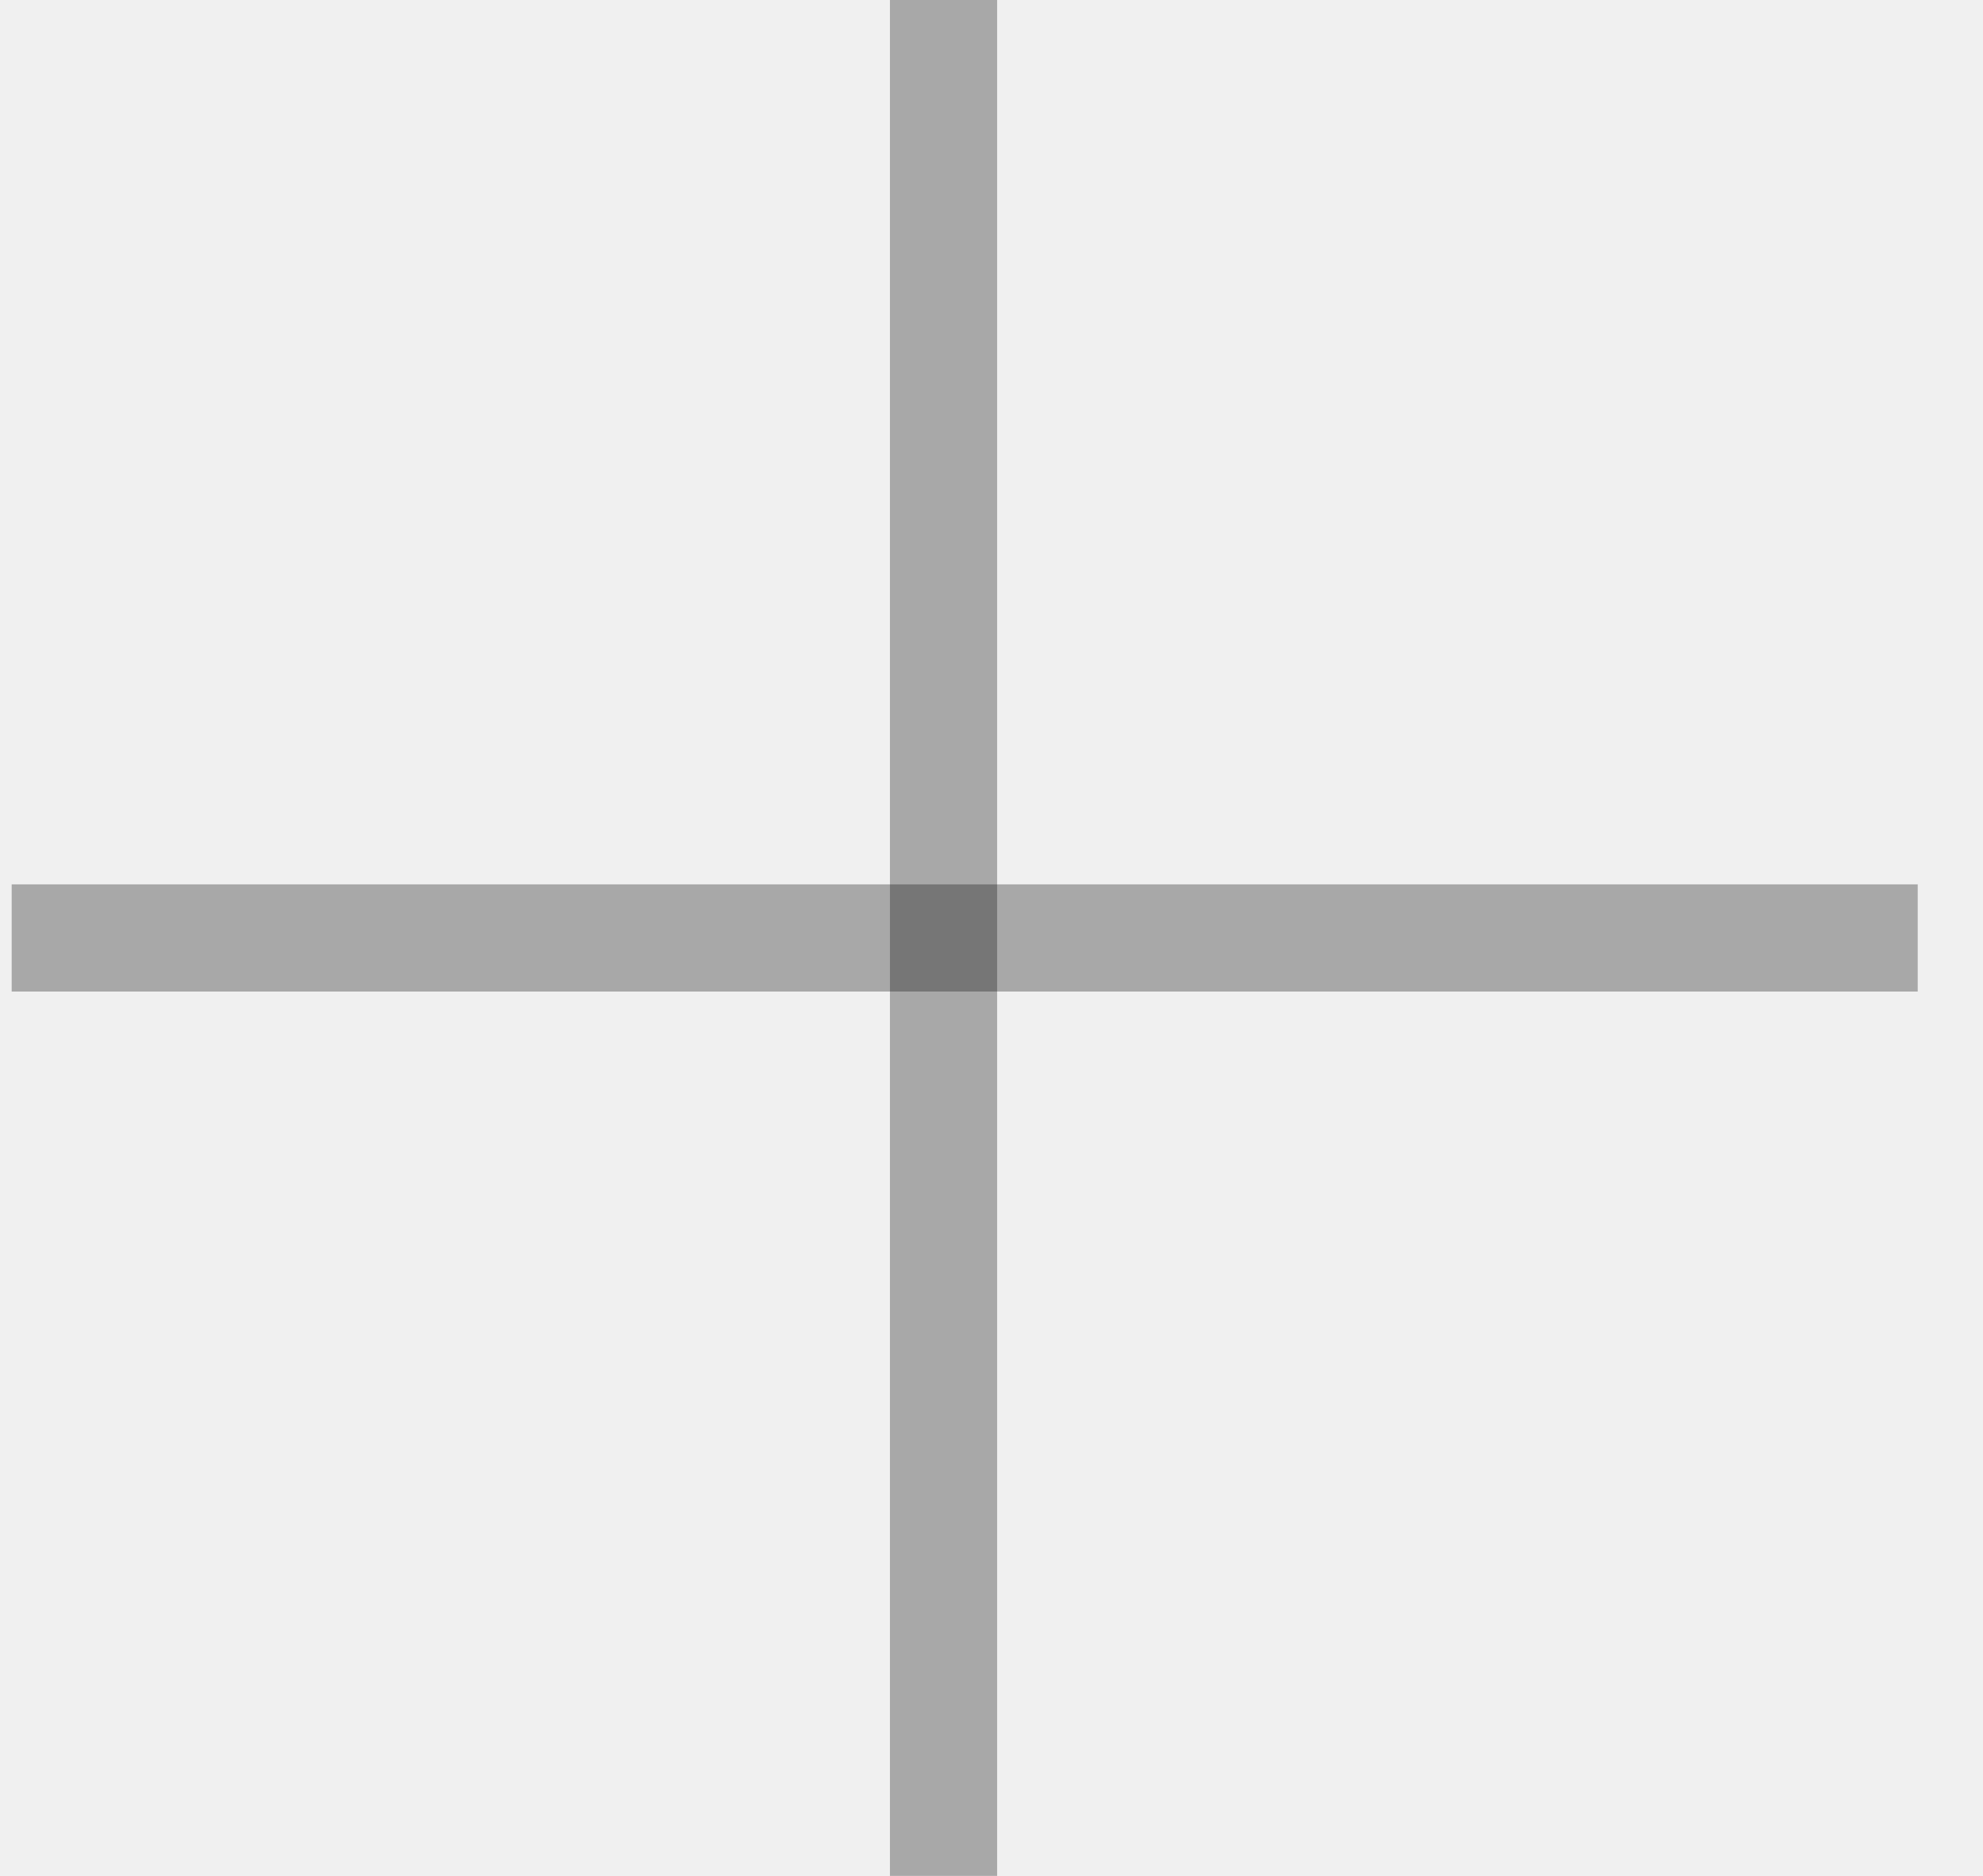
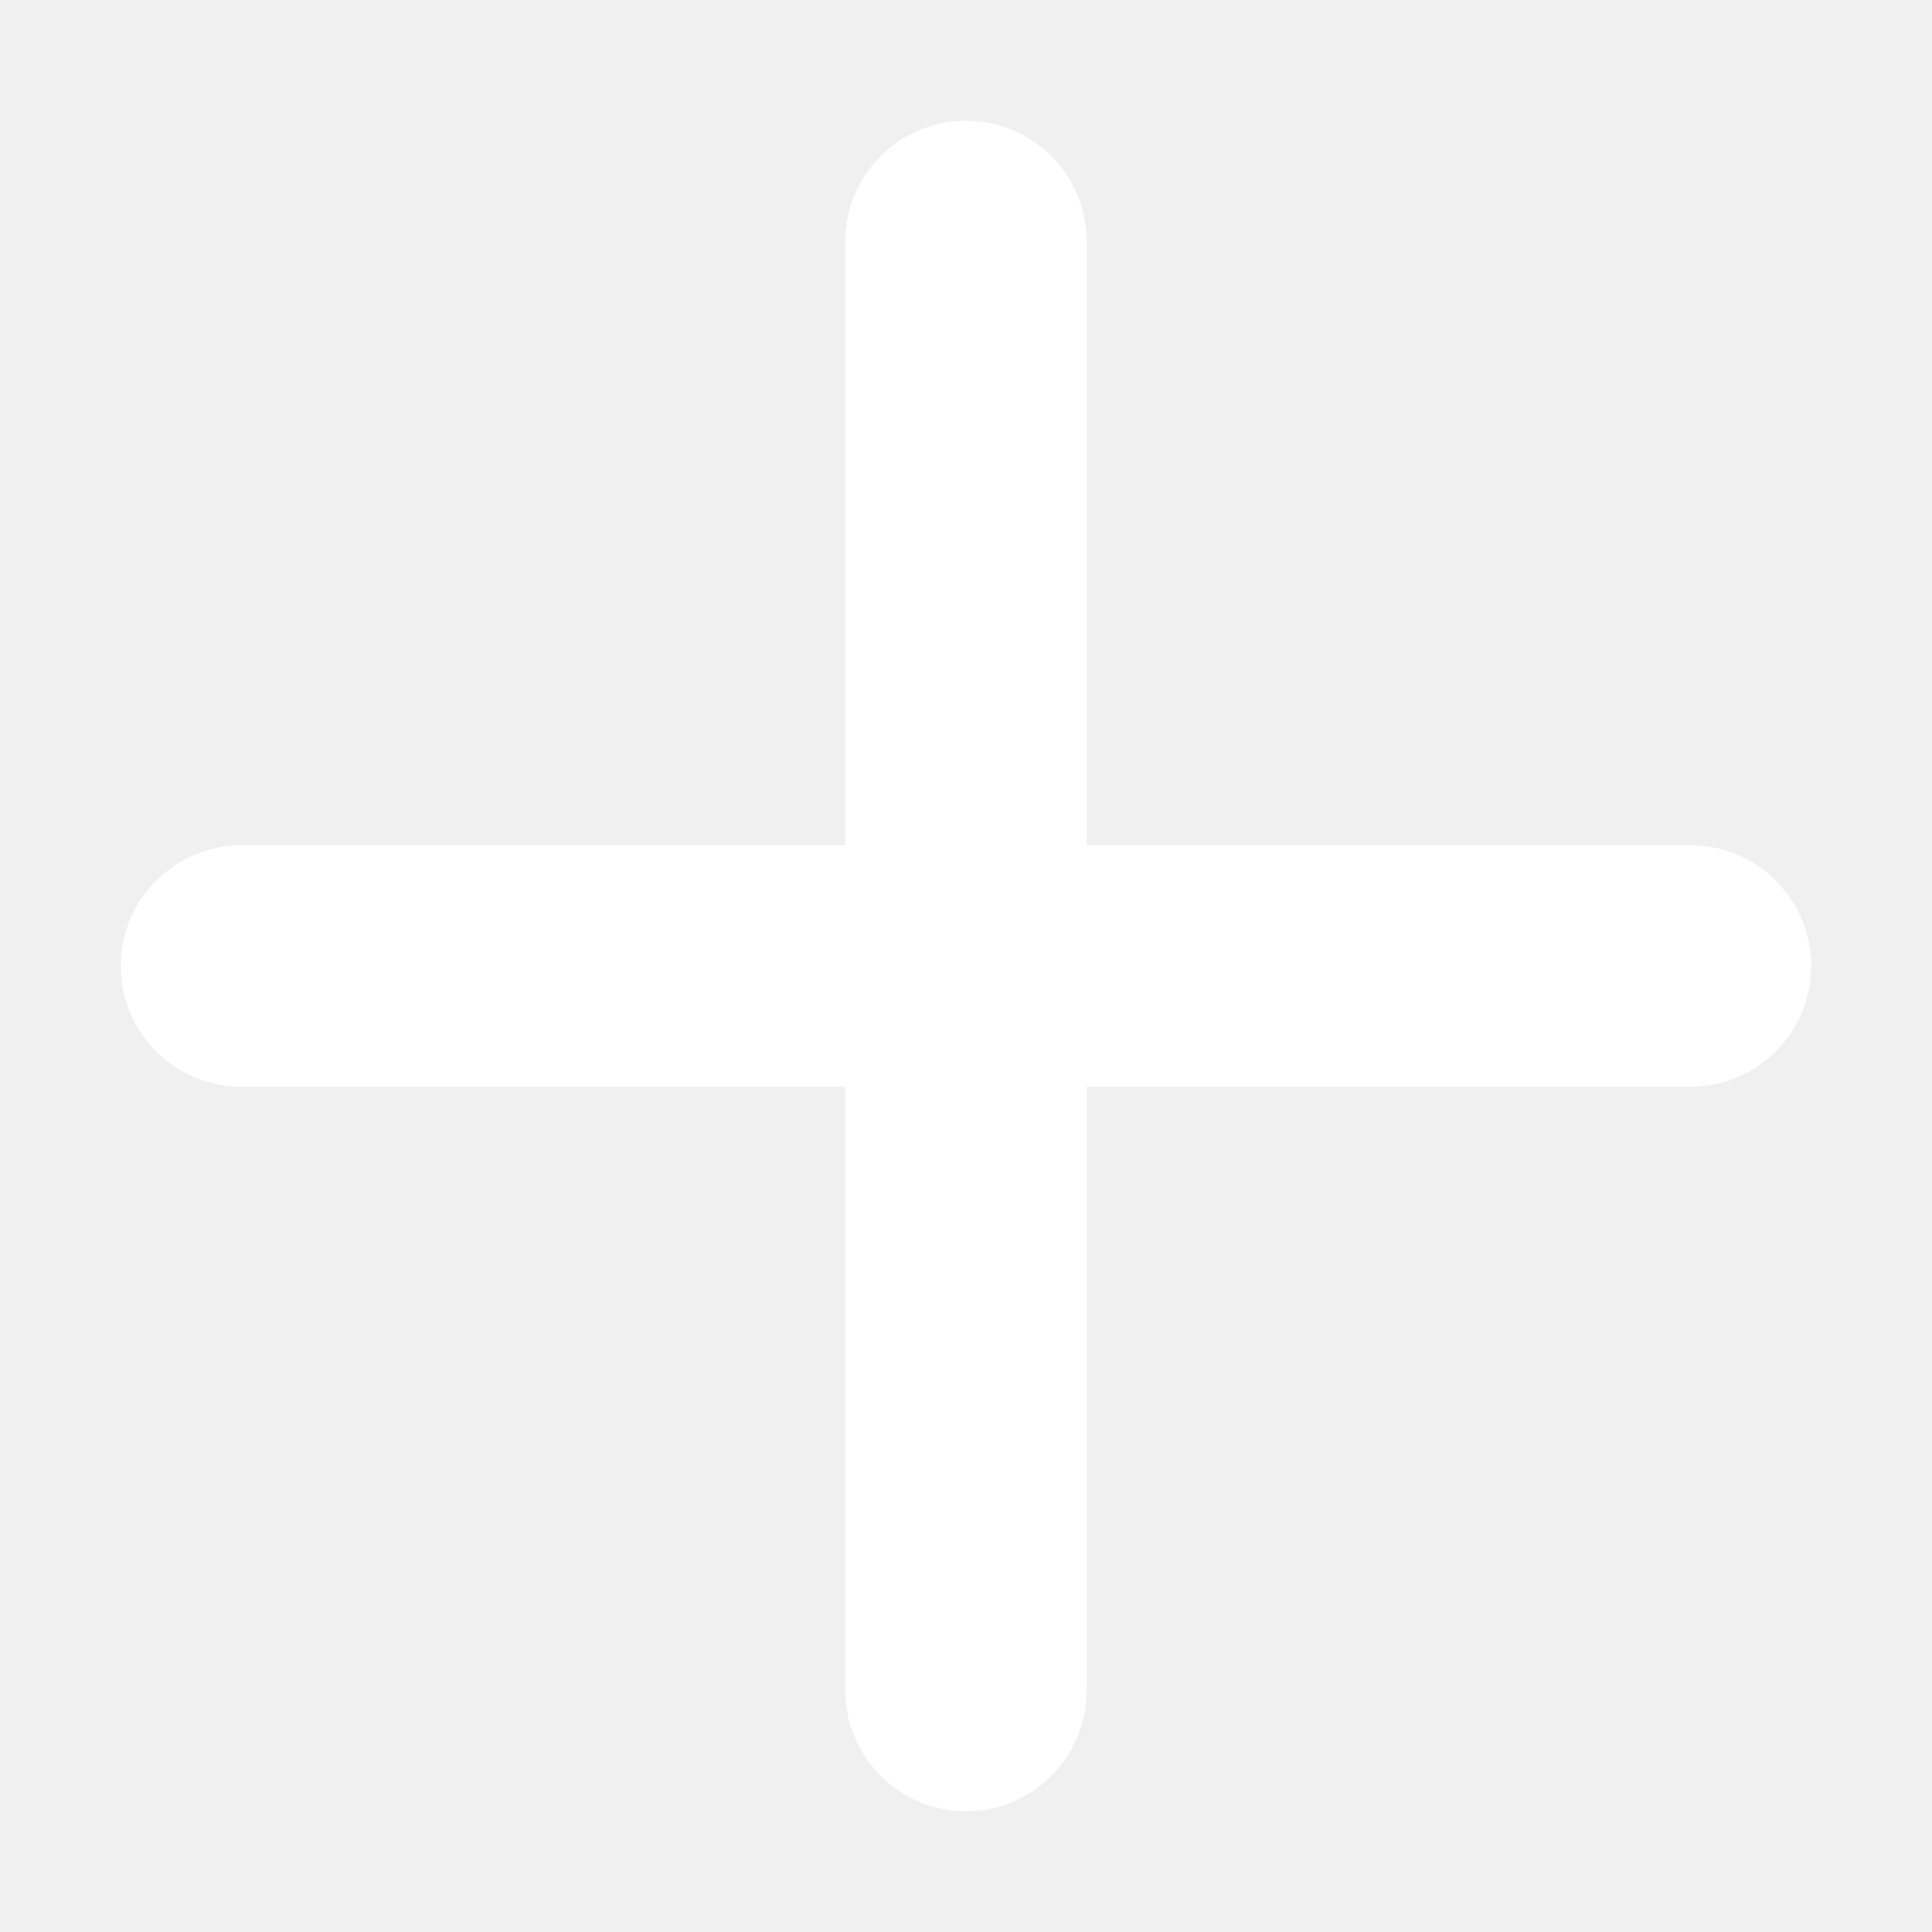
- <svg xmlns="http://www.w3.org/2000/svg" width="37px" height="35px" viewBox="-1 -1 37 35" version="1.1">
-   <path d="M0.218,16.5 L33.782,16.5" id="Line" stroke="rgba(0,0,0,.3)" stroke-width="2" stroke-linecap="square" fill="none" />
-   <path d="M16.605,0 L16.605,33" id="Line" stroke="rgba(0,0,0,.3)" stroke-width="2" stroke-linecap="square" fill="none" />
+ <svg xmlns="http://www.w3.org/2000/svg" height="32px" id="Layer_1" style="enable-background:new 0 0 32 32;" version="1.1" viewBox="0 0 32 32" width="32px" xml:space="preserve">
+   <path fill="#FFF" d="M28,14H18V4c0-1.104-0.896-2-2-2s-2,0.896-2,2v10H4c-1.104,0-2,0.896-2,2s0.896,2,2,2h10v10c0,1.104,0.896,2,2,2  s2-0.896,2-2V18h10c1.104,0,2-0.896,2-2S29.104,14,28,14z" />
</svg>
